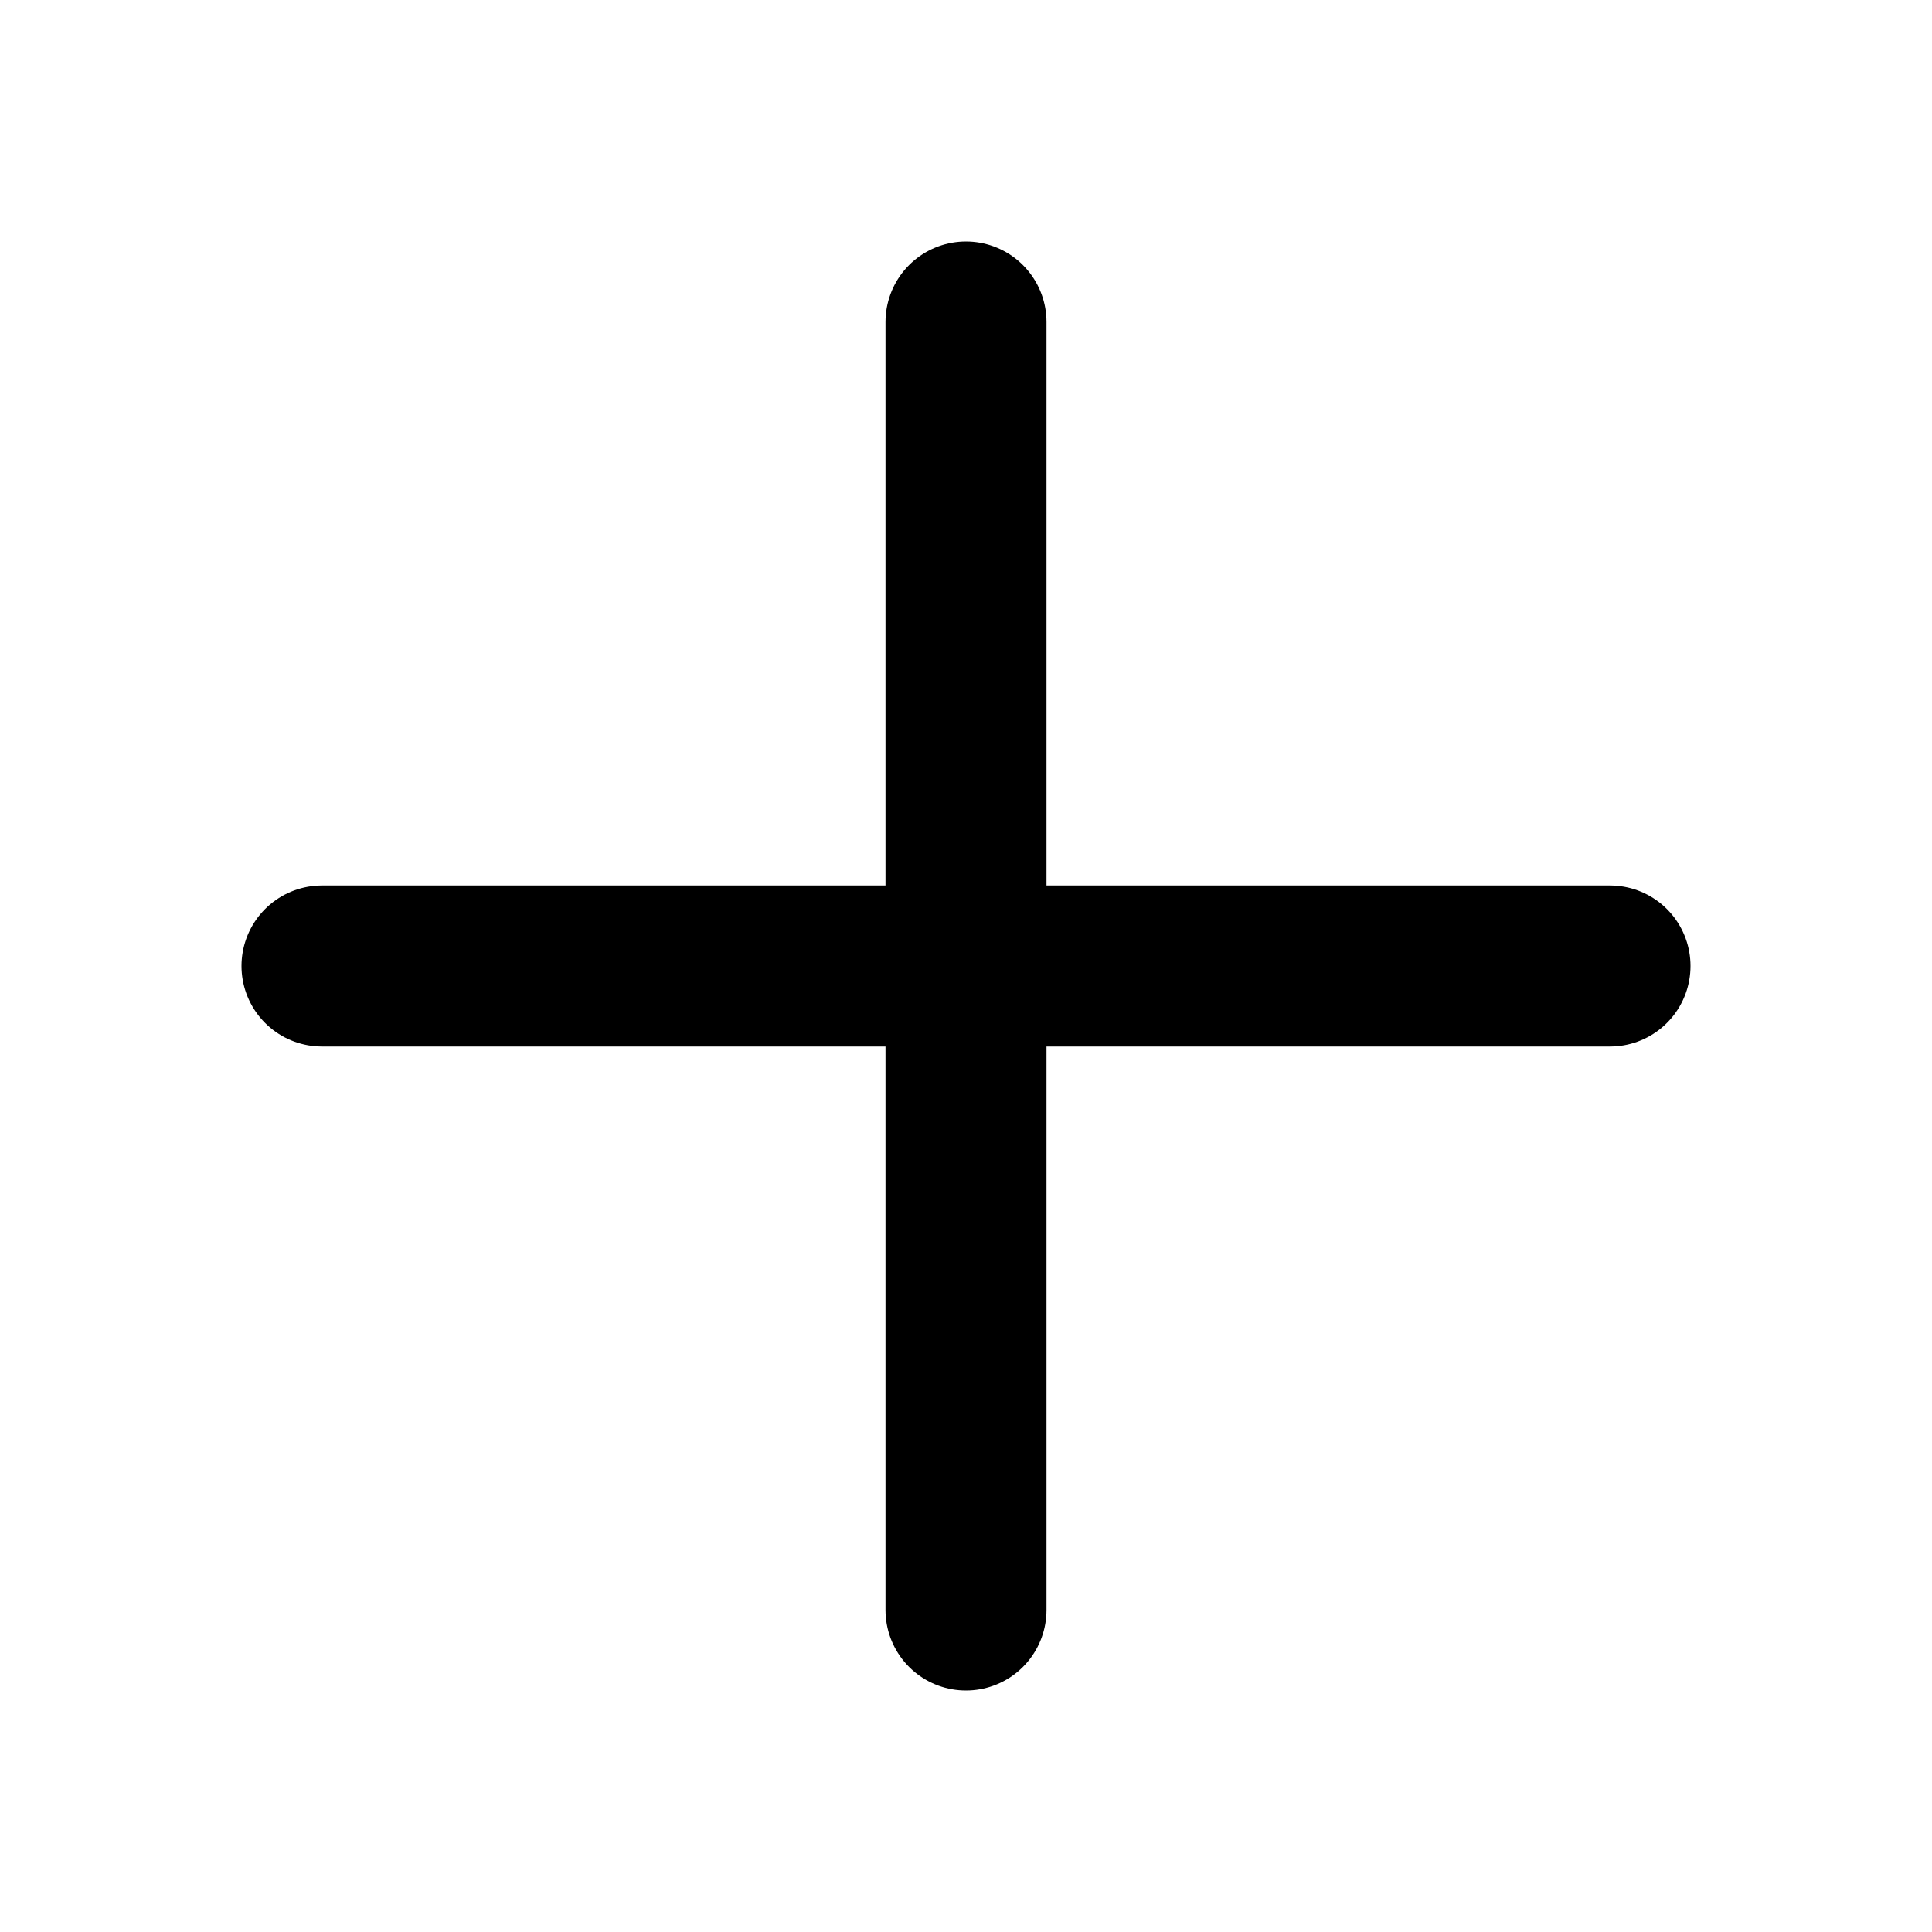
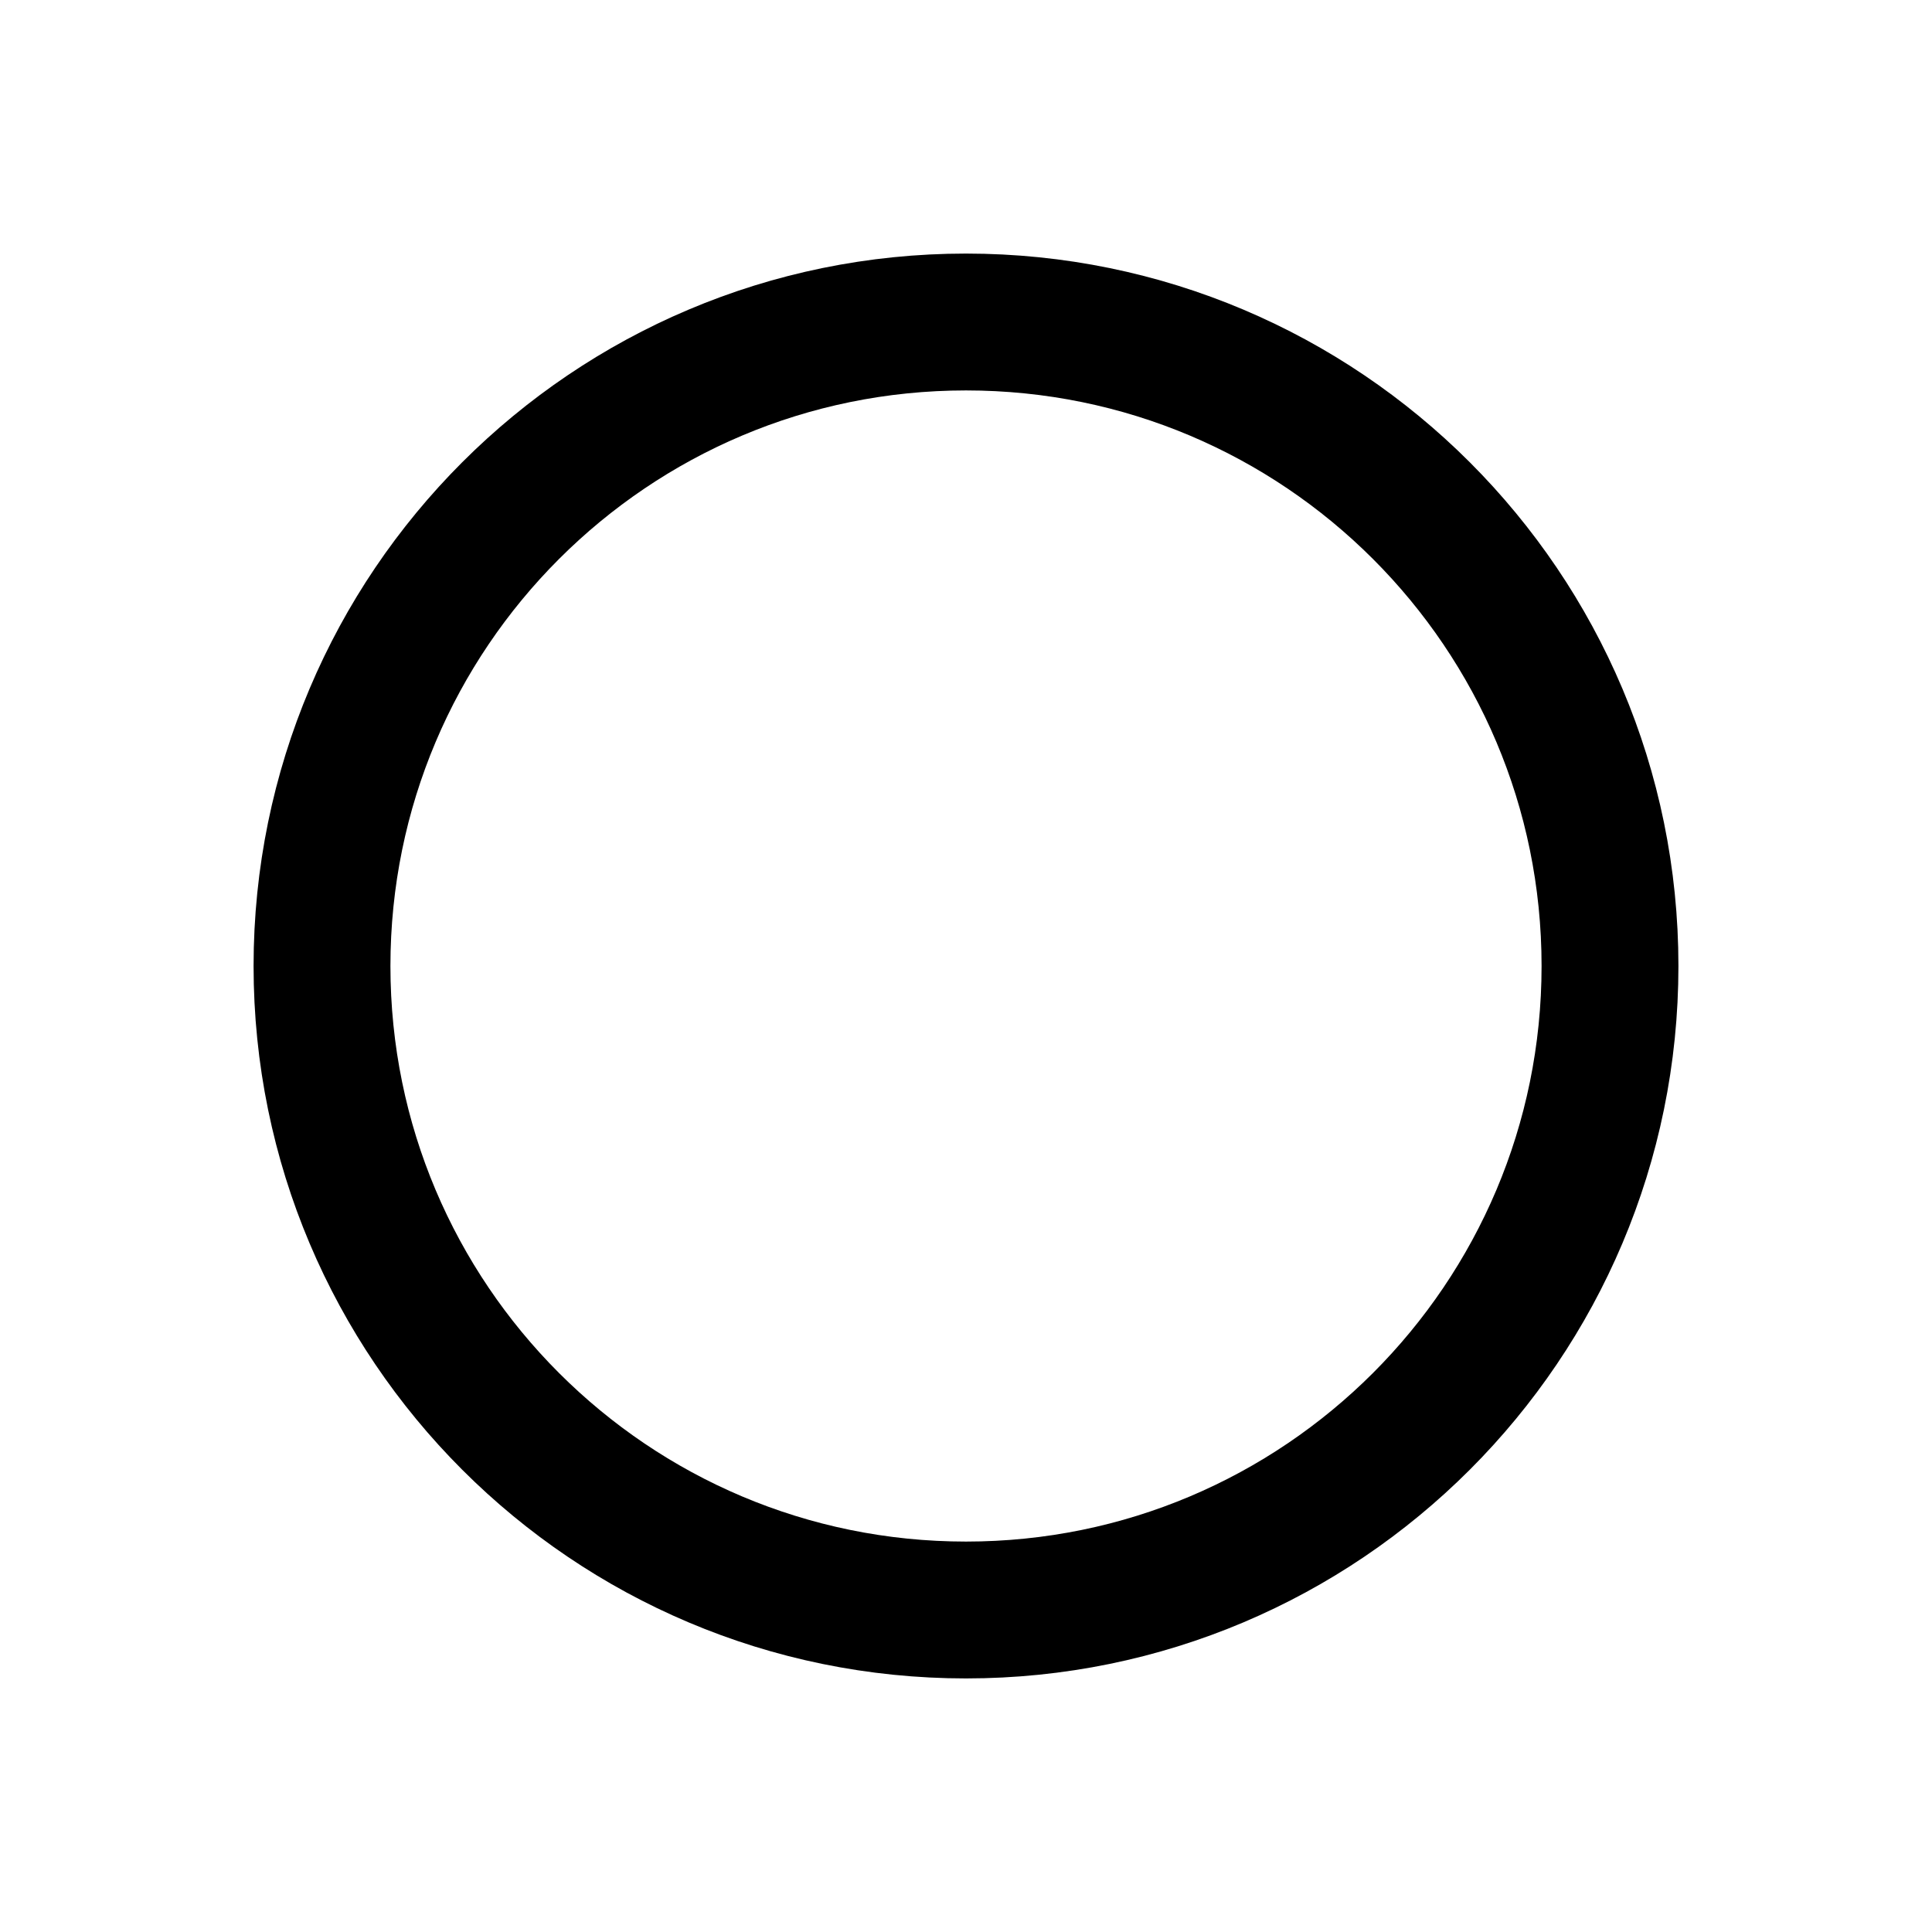
- <svg xmlns="http://www.w3.org/2000/svg" viewBox="0 0 24 24" width="24" height="24" fill="currentColor" stroke="currentColor" stroke-width="2" stroke-linecap="round" stroke-linejoin="round" role="img" aria-labelledby="title-circle">
-   <path d="M4 12h16M12 4v16" />
+ <svg xmlns="http://www.w3.org/2000/svg" viewBox="0 0 24 24" width="24" height="24" fill="none" stroke="currentColor" stroke-width="1.7" stroke-linecap="round" stroke-linejoin="round" role="img" aria-labelledby="title-circle">
+   <circle cx="12" cy="12" r="8" />
</svg>
